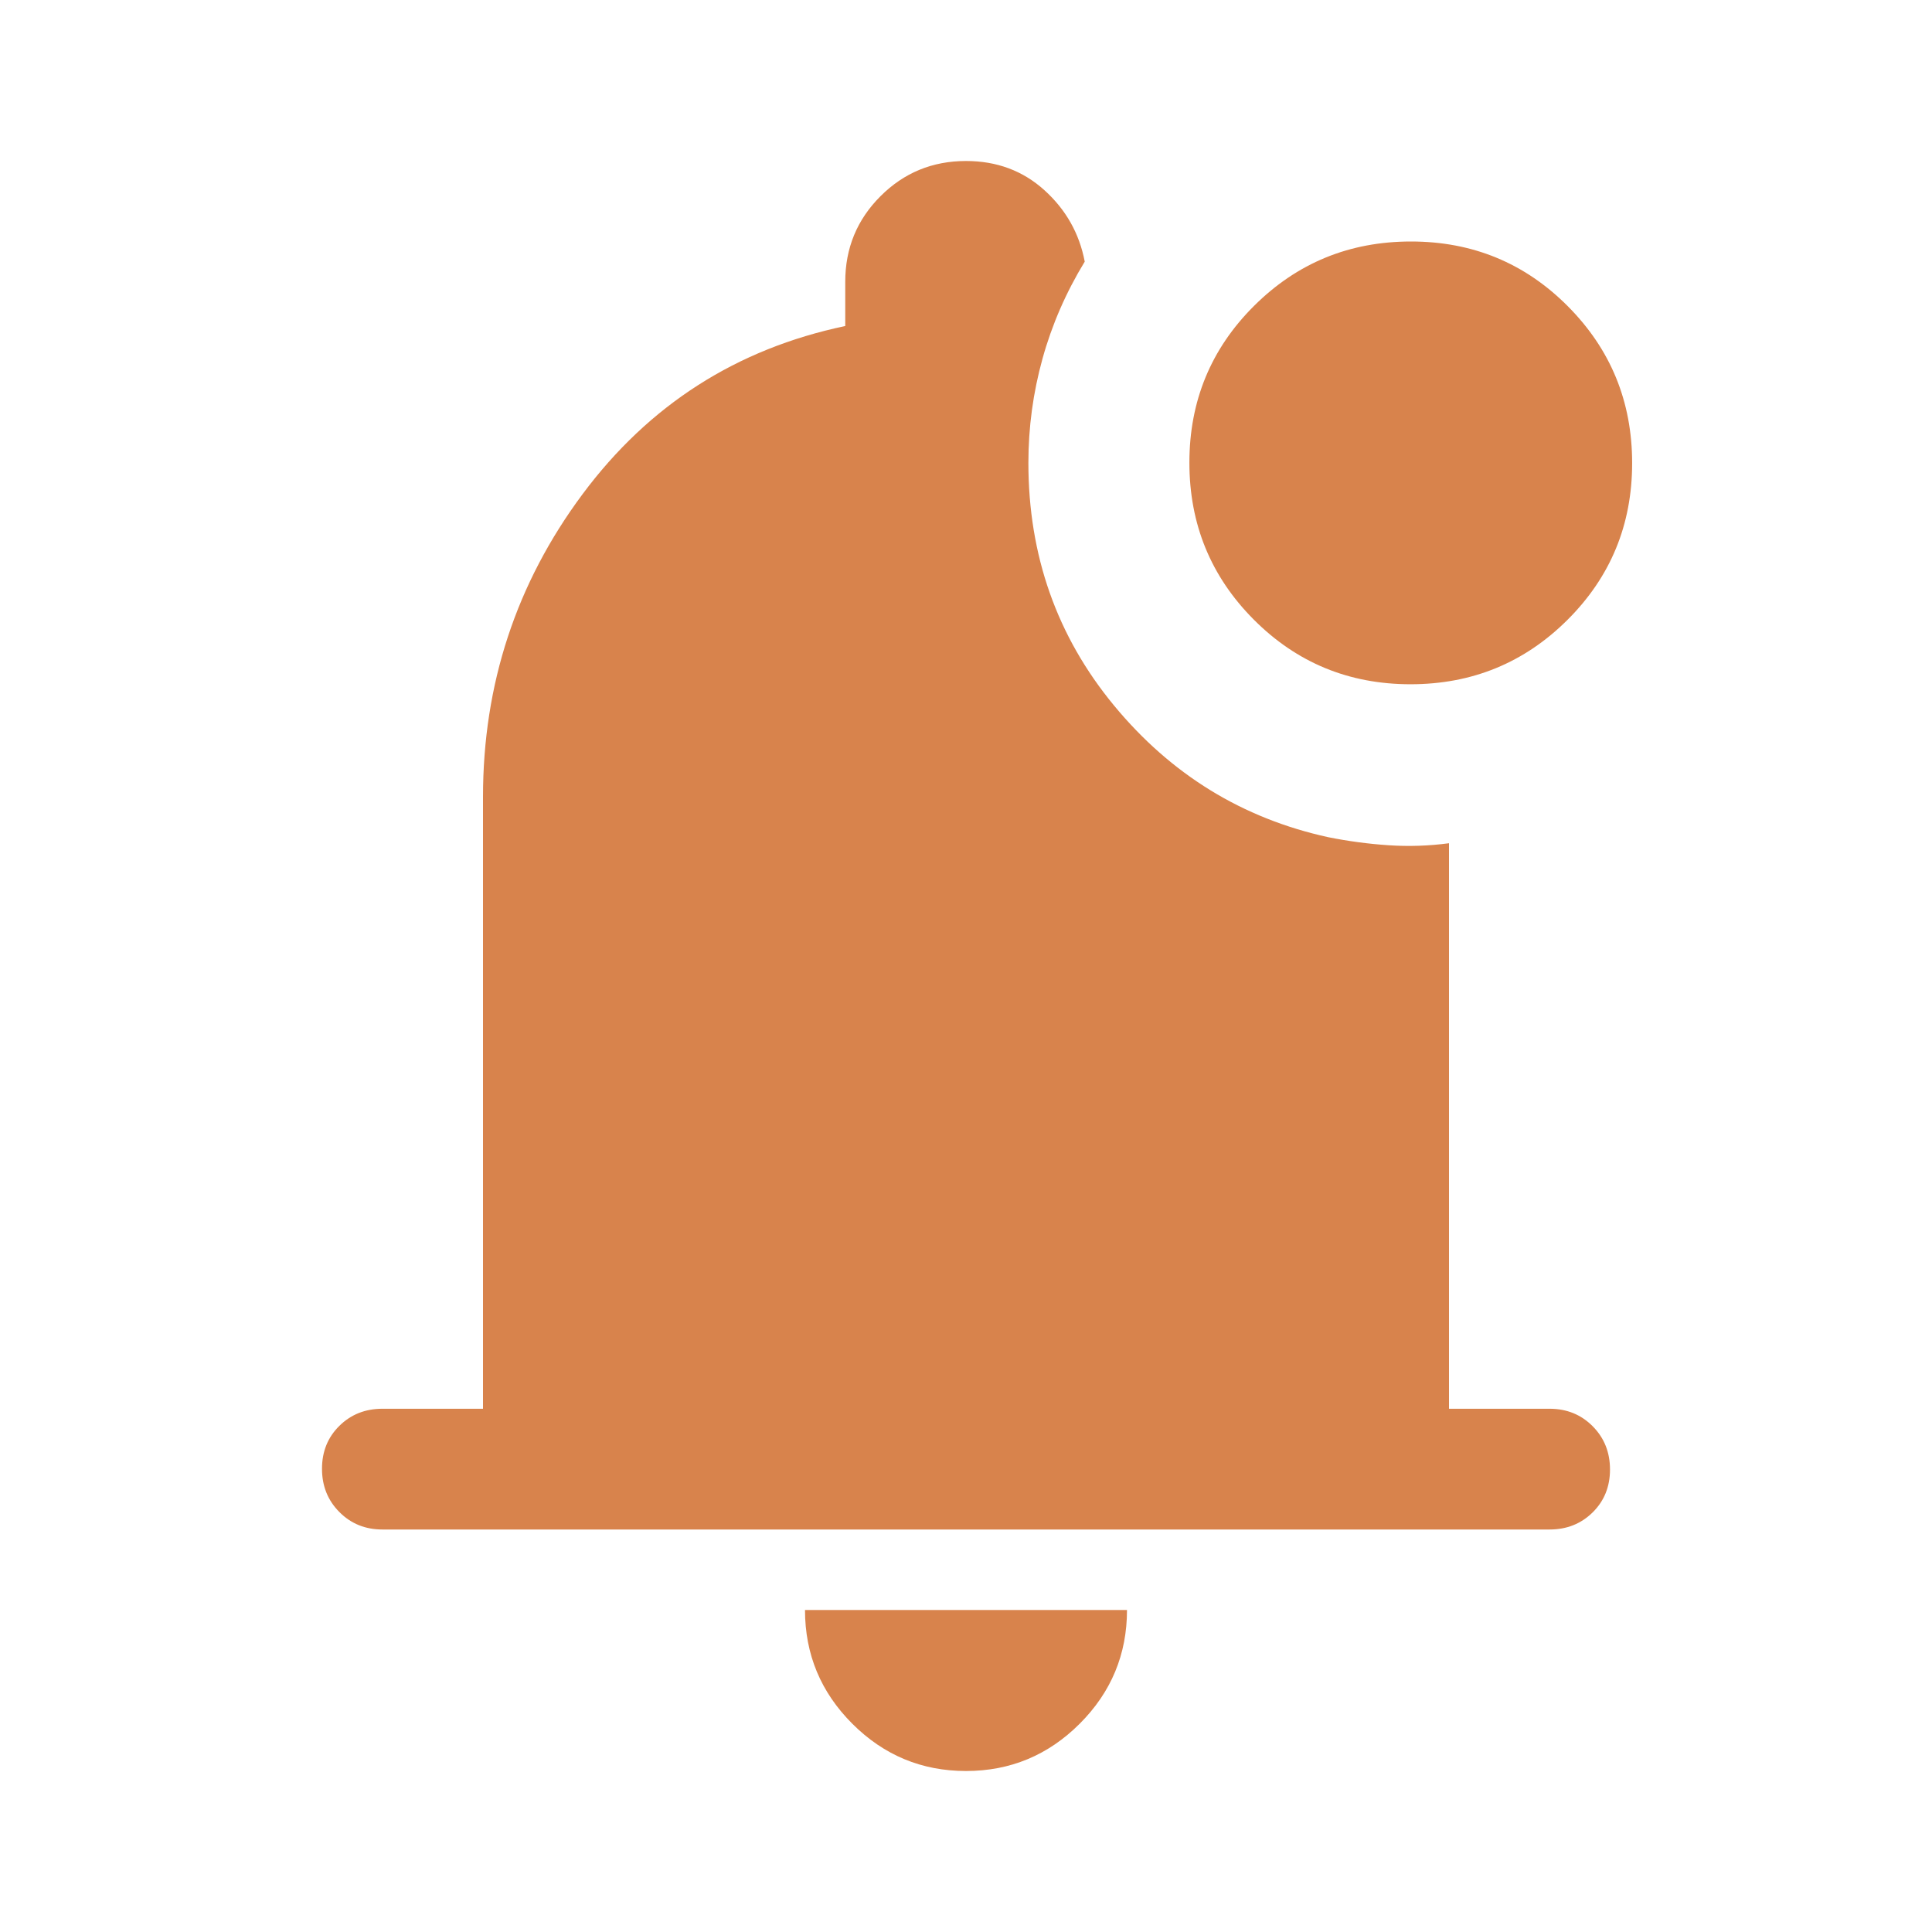
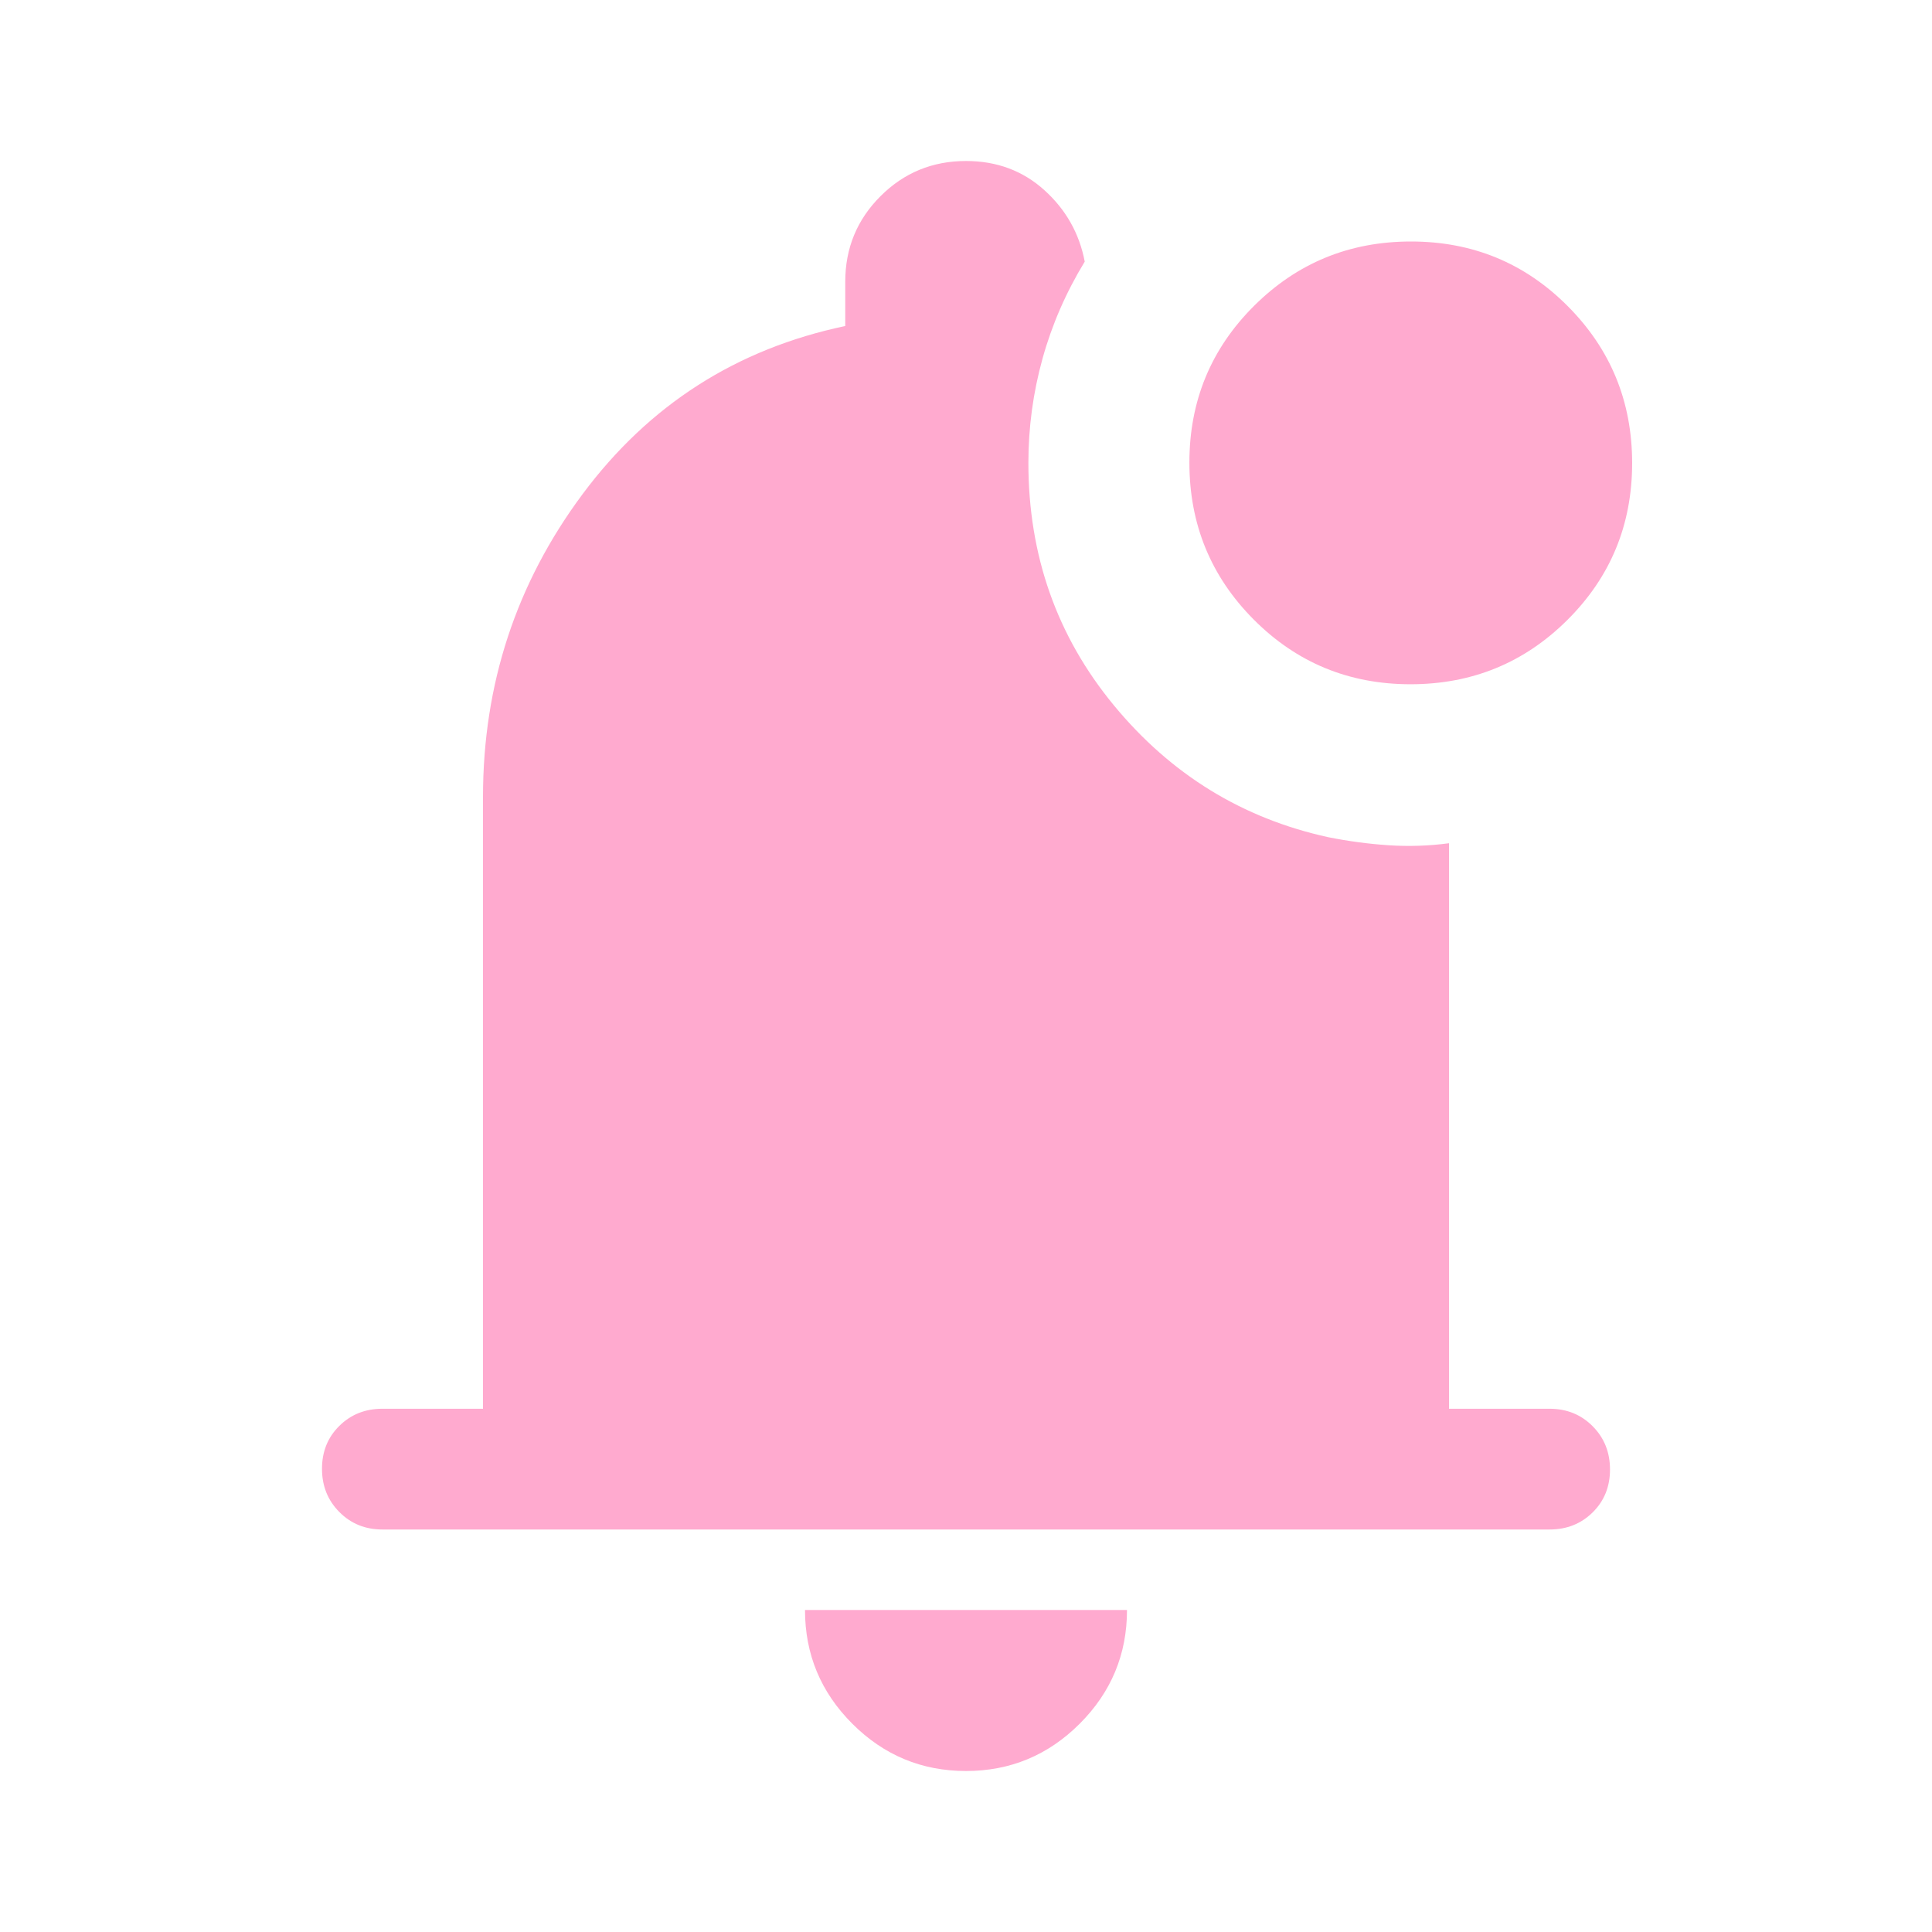
- <svg xmlns="http://www.w3.org/2000/svg" height="48px" viewBox="0 -960 960 960" width="48px" fill="#d8834c">
+ <svg xmlns="http://www.w3.org/2000/svg" height="48px" viewBox="0 -960 960 960" width="48px" fill="#ffaacf">
  <path d="M480-80q-33 0-56.5-23.5T400-160h160q0 33-23.5 56.5T480-80ZM190-200q-12.75 0-21.37-8.68-8.63-8.67-8.63-21.5 0-12.82 8.63-21.32 8.62-8.5 21.37-8.5h50v-304q0-84 49.5-150.5T420-798v-22q0-25 17.5-42.5T480-880q22.92 0 38.96 14.5T539-830q-14 22.99-21 48.28-7 25.28-7 51.72 0 69 42.5 120.5T660-544q15 3 30 4t30-1v281h50q12.75 0 21.38 8.68 8.62 8.67 8.62 21.5 0 12.82-8.62 21.32-8.63 8.5-21.38 8.5H190Zm433-452.12q-32-32.12-32-78T623.12-808q32.12-32 78-32T779-807.88q32 32.12 32 78T778.88-652q-32.12 32-78 32T623-652.12Z" />
</svg>
